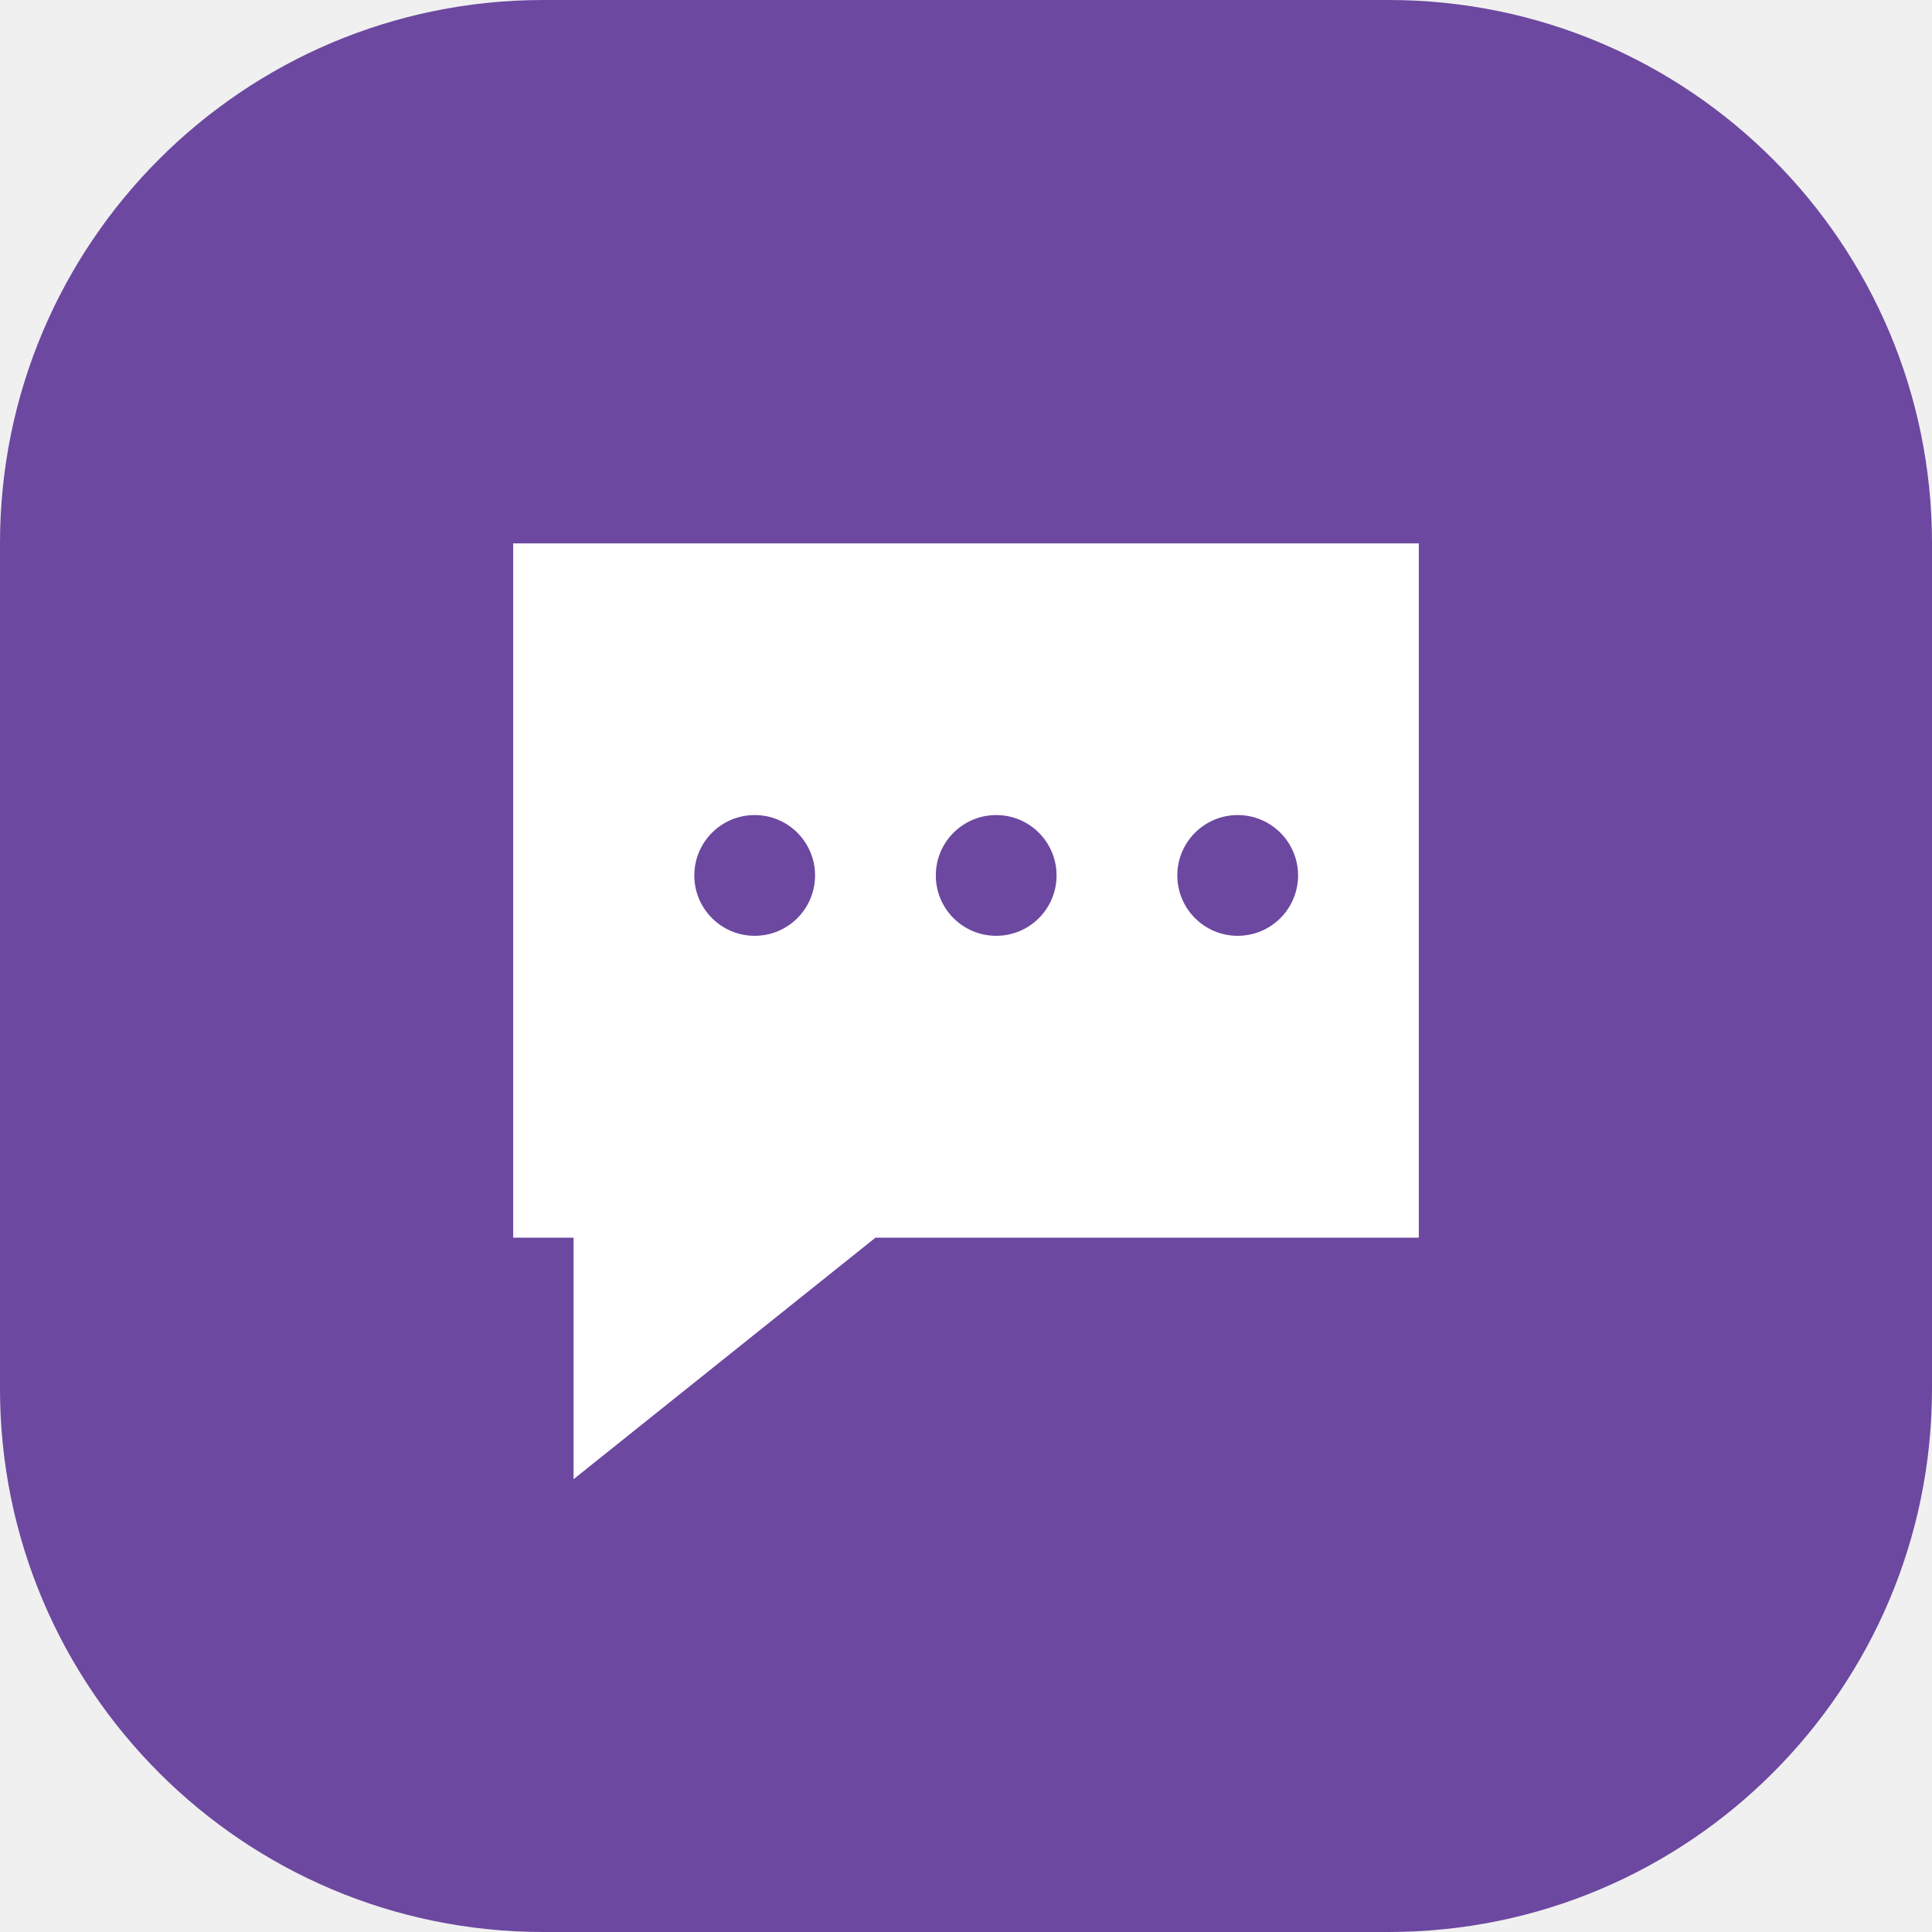
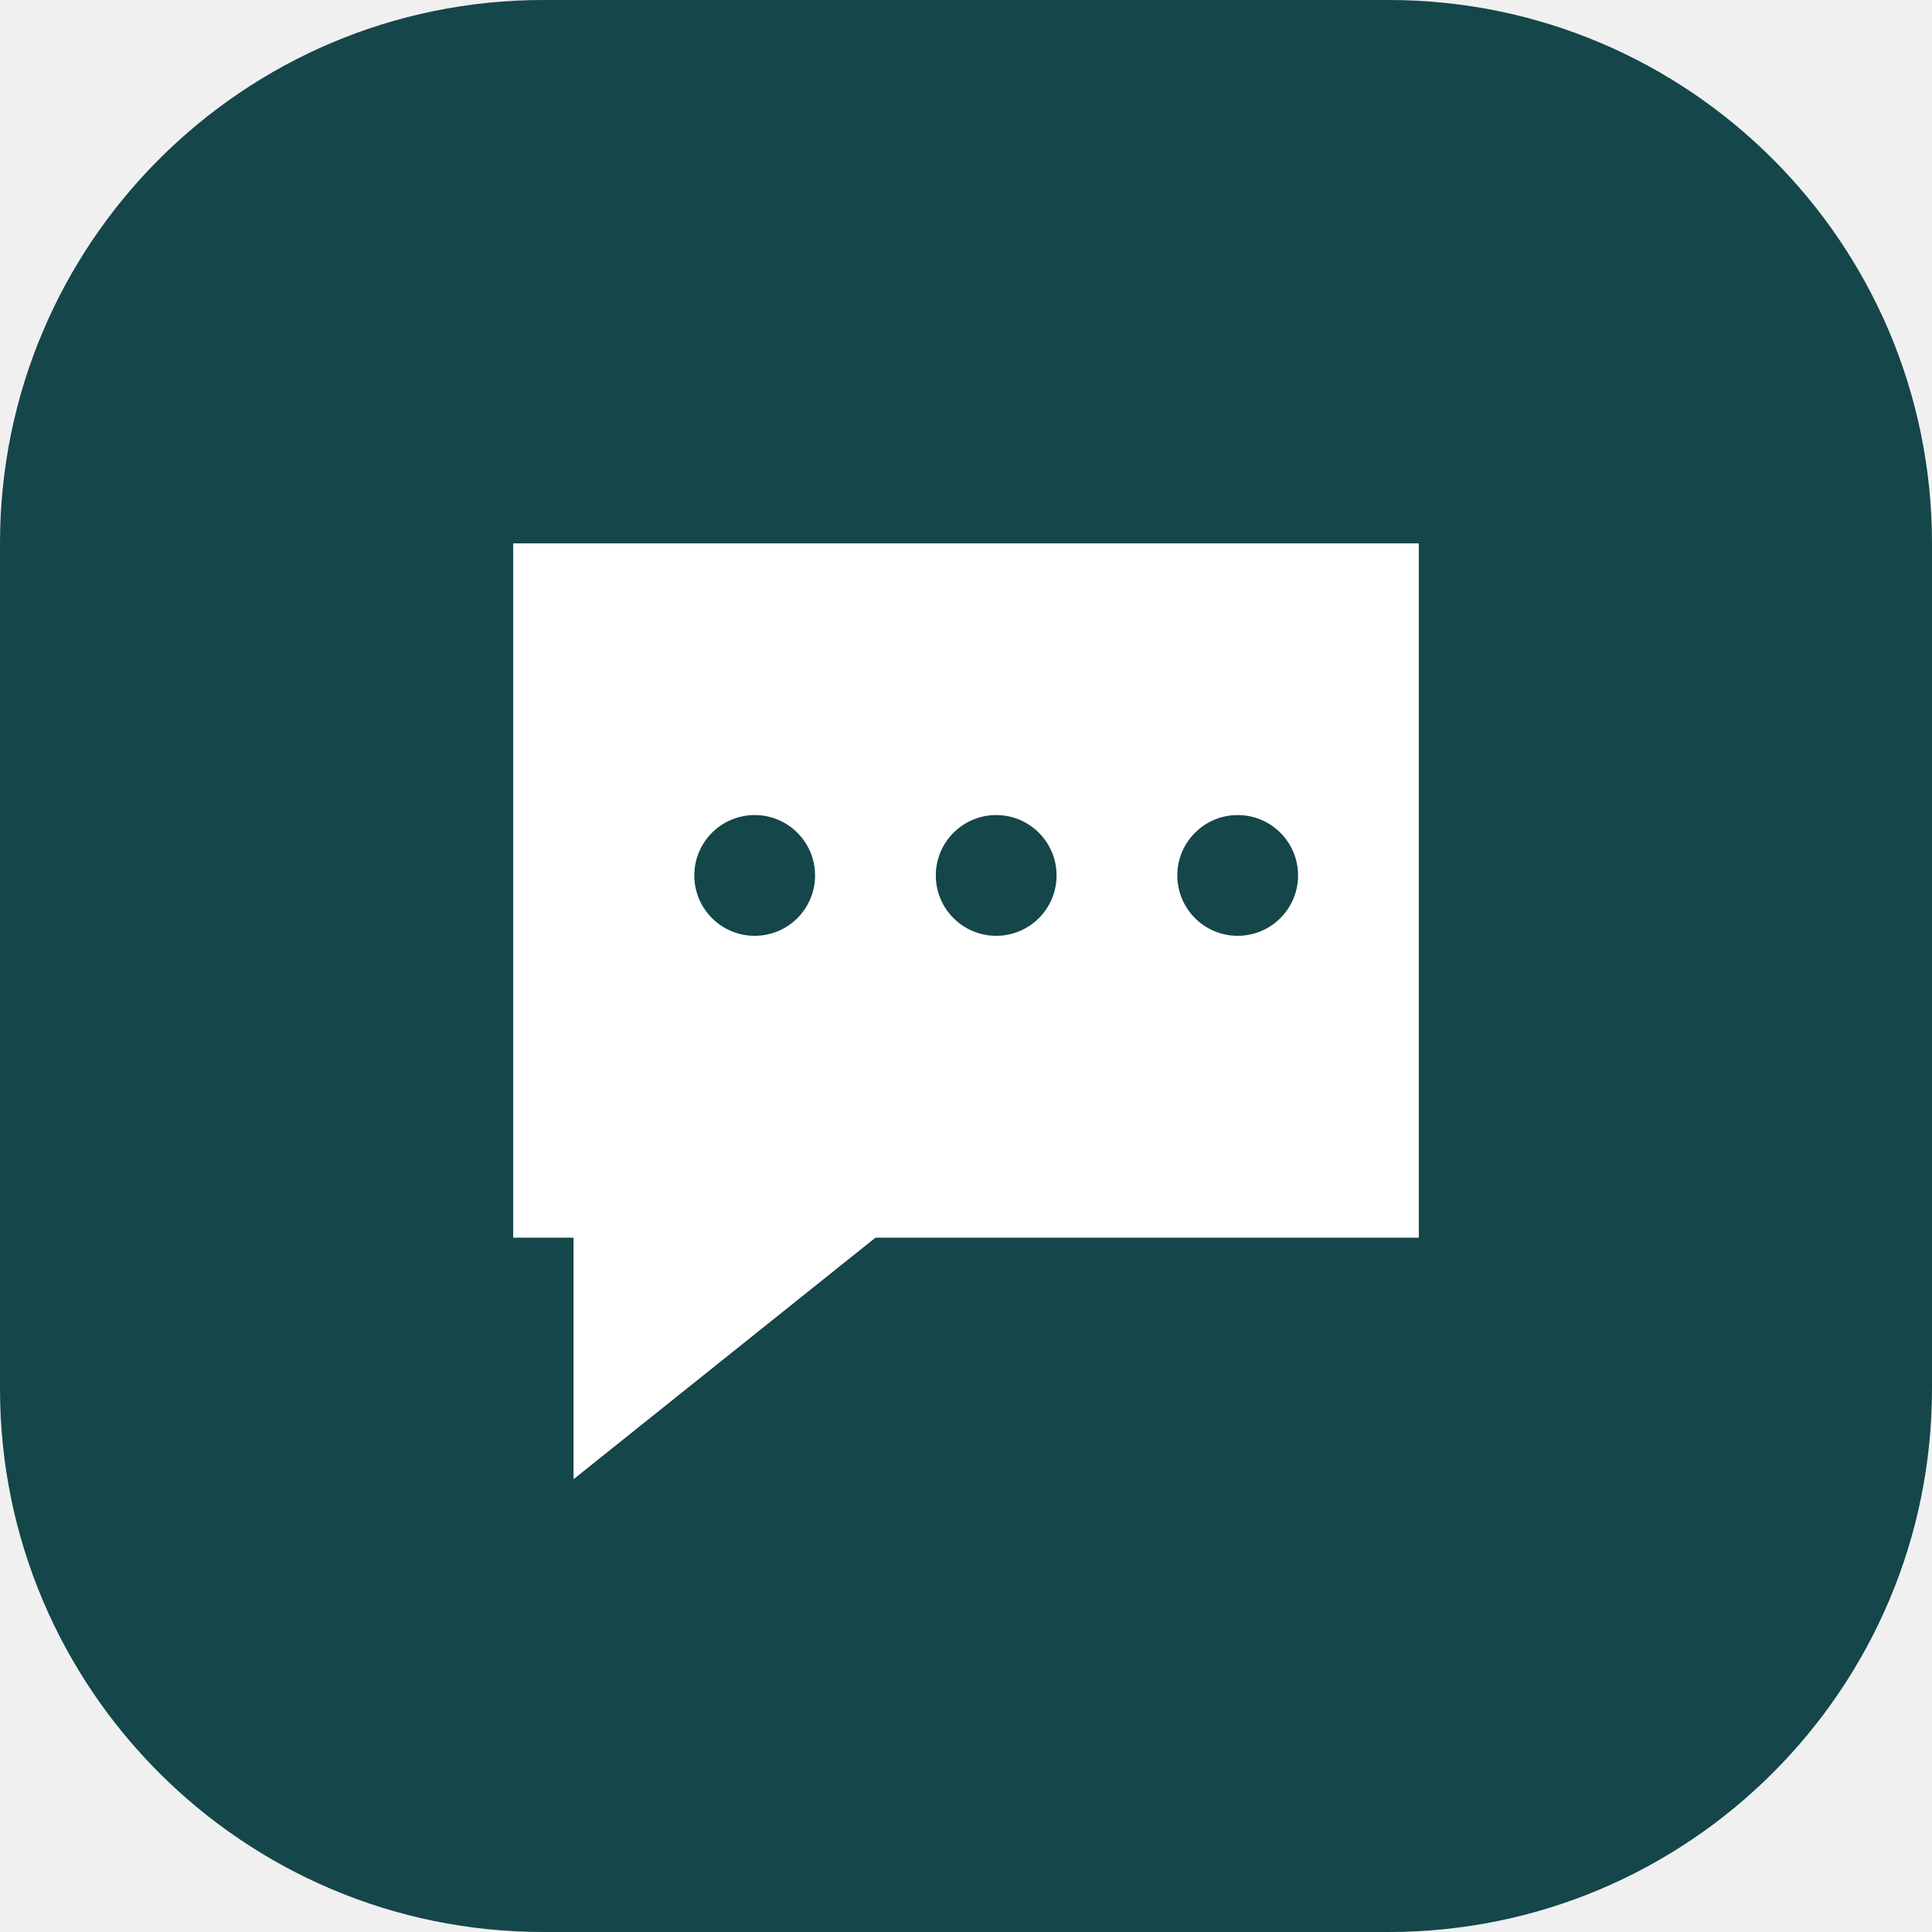
<svg xmlns="http://www.w3.org/2000/svg" viewBox="0 0 64 64">
-   <rect width="64" height="64" rx="18" fill="#6c48a0" />
+   <rect width="64" height="64" rx="18" fill="#14464a" />
  <path d="M17 18h30v23H29l-10 8v-8h-2z" fill="#fff" />
-   <circle cx="25" cy="29" r="2" fill="#6c48a0" />
-   <circle cx="33" cy="29" r="2" fill="#6c48a0" />
-   <circle cx="41" cy="29" r="2" fill="#6c48a0" />
+   <circle cx="25" cy="29" r="2" fill="#14464a" />
+   <circle cx="33" cy="29" r="2" fill="#14464a" />
+   <circle cx="41" cy="29" r="2" fill="#14464a" />
</svg>
